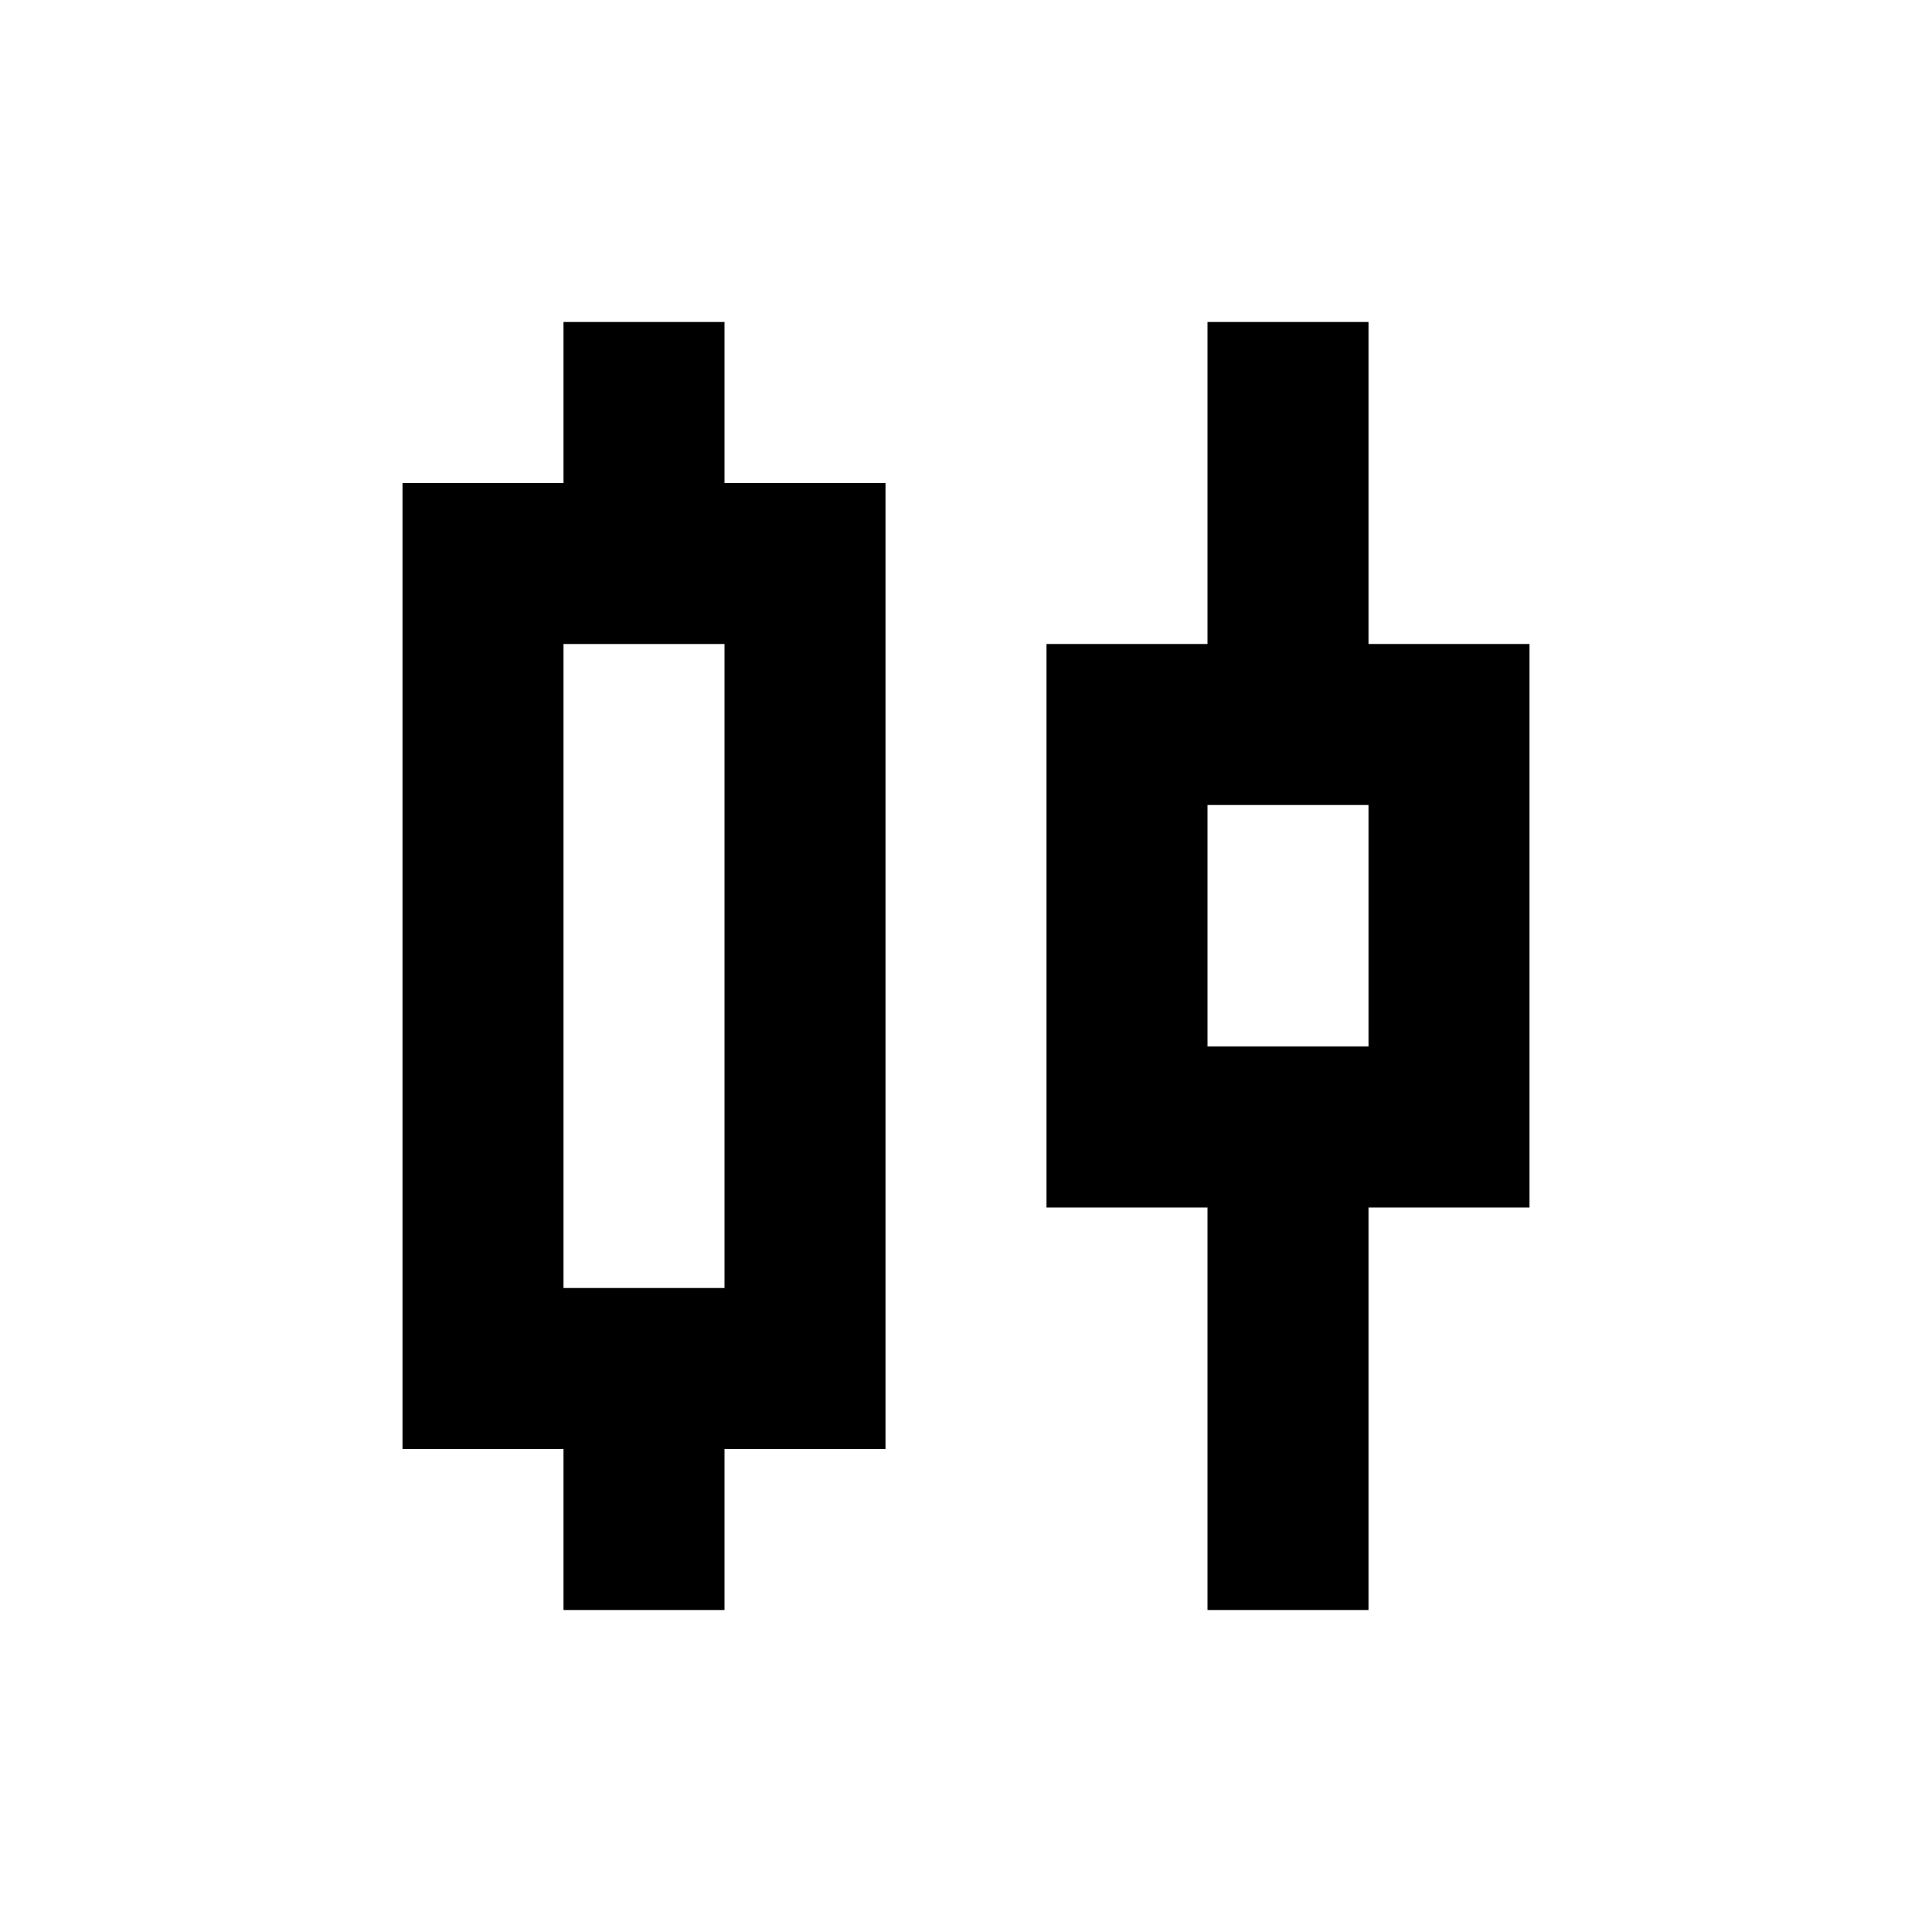
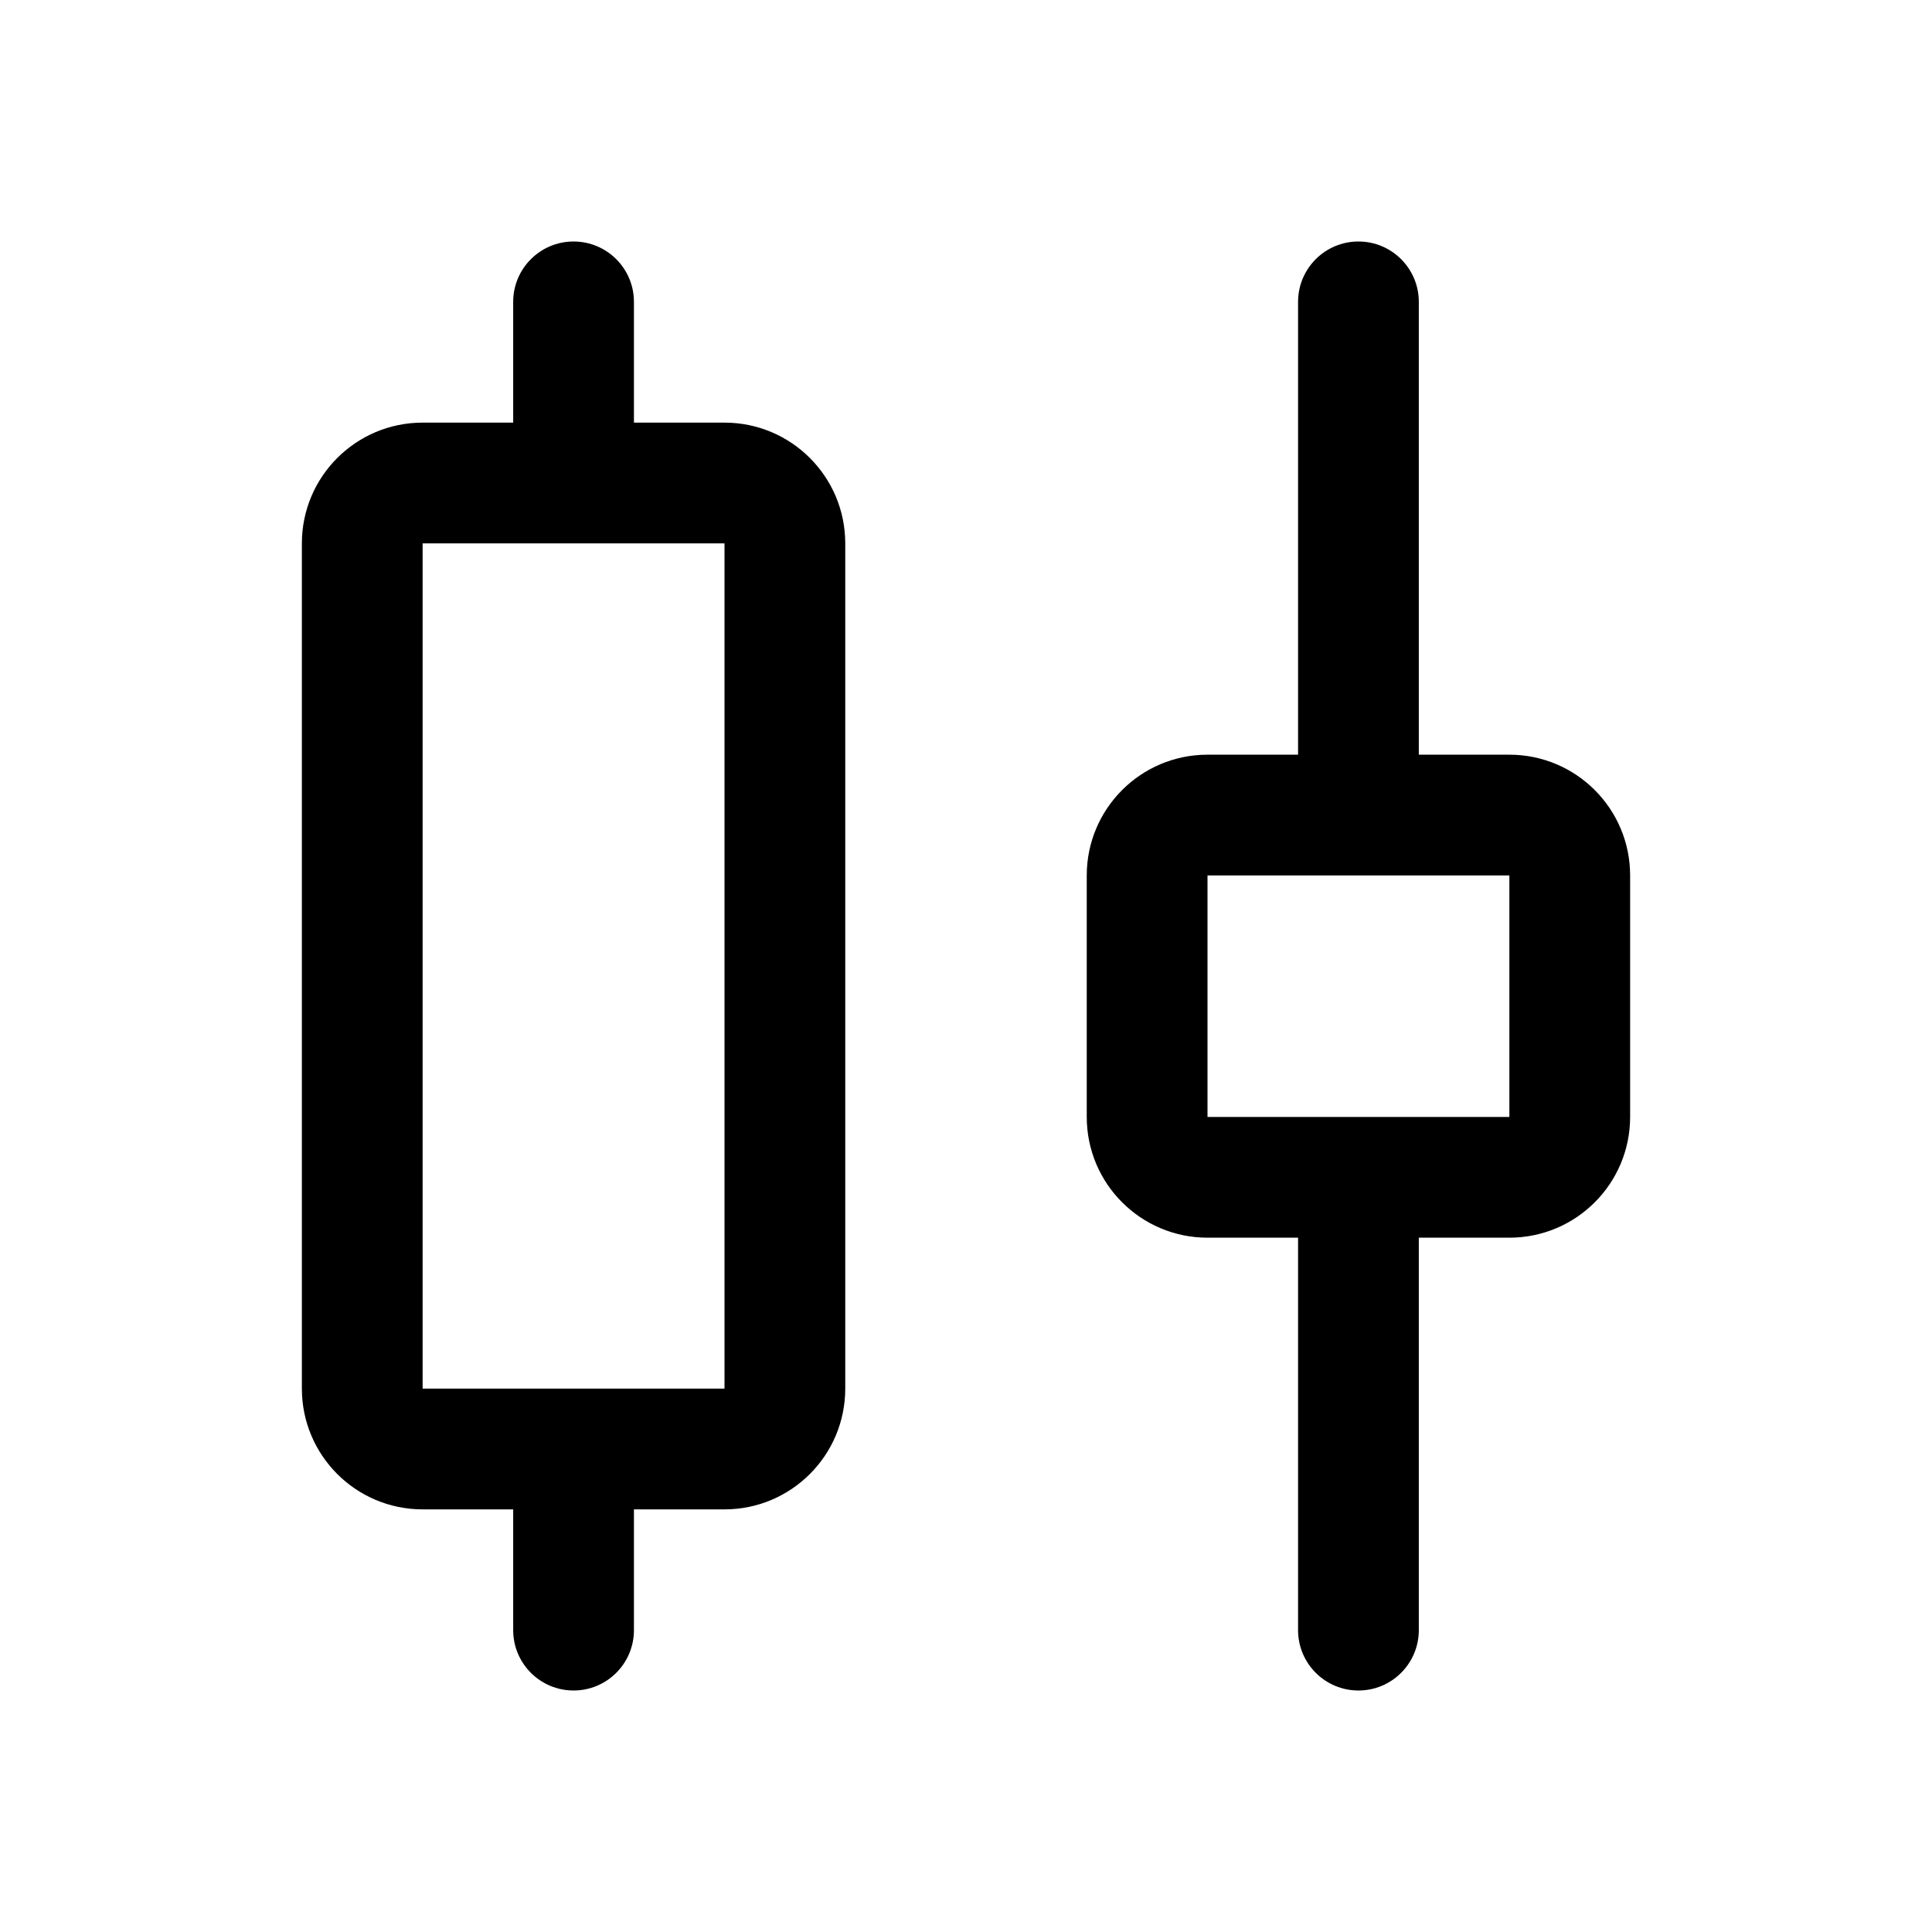
- <svg xmlns="http://www.w3.org/2000/svg" viewBox="0 0 24 24">
-   <g transform="matrix(0.025 0 0 0.025 0 24)">
-     <path d="M280-160v-80h-80v-480h80v-80h80v80h80v480h-80v80h-80Zm0-160h80v-320h-80v320Zm320 160v-200h-80v-280h80v-160h80v160h80v280h-80v200h-80Zm0-280h80v-120h-80v120Zm-280-40Zm320-20Z" />
+ <svg xmlns="http://www.w3.org/2000/svg" viewBox="0 0 24 24" fill="currentColor">
+   <g transform="scale(0.09375)">
+     <path fill-rule="evenodd" clip-rule="evenodd" d="M56,56H96A16,16,0,0,1,112,72V184A16,16,0,0,1,96,200H56A16,16,0,0,1,40,184V72A16,16,0,0,1,56,56ZM56,72H96V184H56ZM68,40A8,8,0,0,1,84,40V56H68ZM68,200H84V216A8,8,0,0,1,68,216ZM160,100H200A16,16,0,0,1,216,116V148A16,16,0,0,1,200,164H160A16,16,0,0,1,144,148V116A16,16,0,0,1,160,100ZM160,116H200V148H160ZM172,40A8,8,0,0,1,188,40V100H172ZM172,164H188V216A8,8,0,0,1,172,216Z" />
  </g>
</svg>
